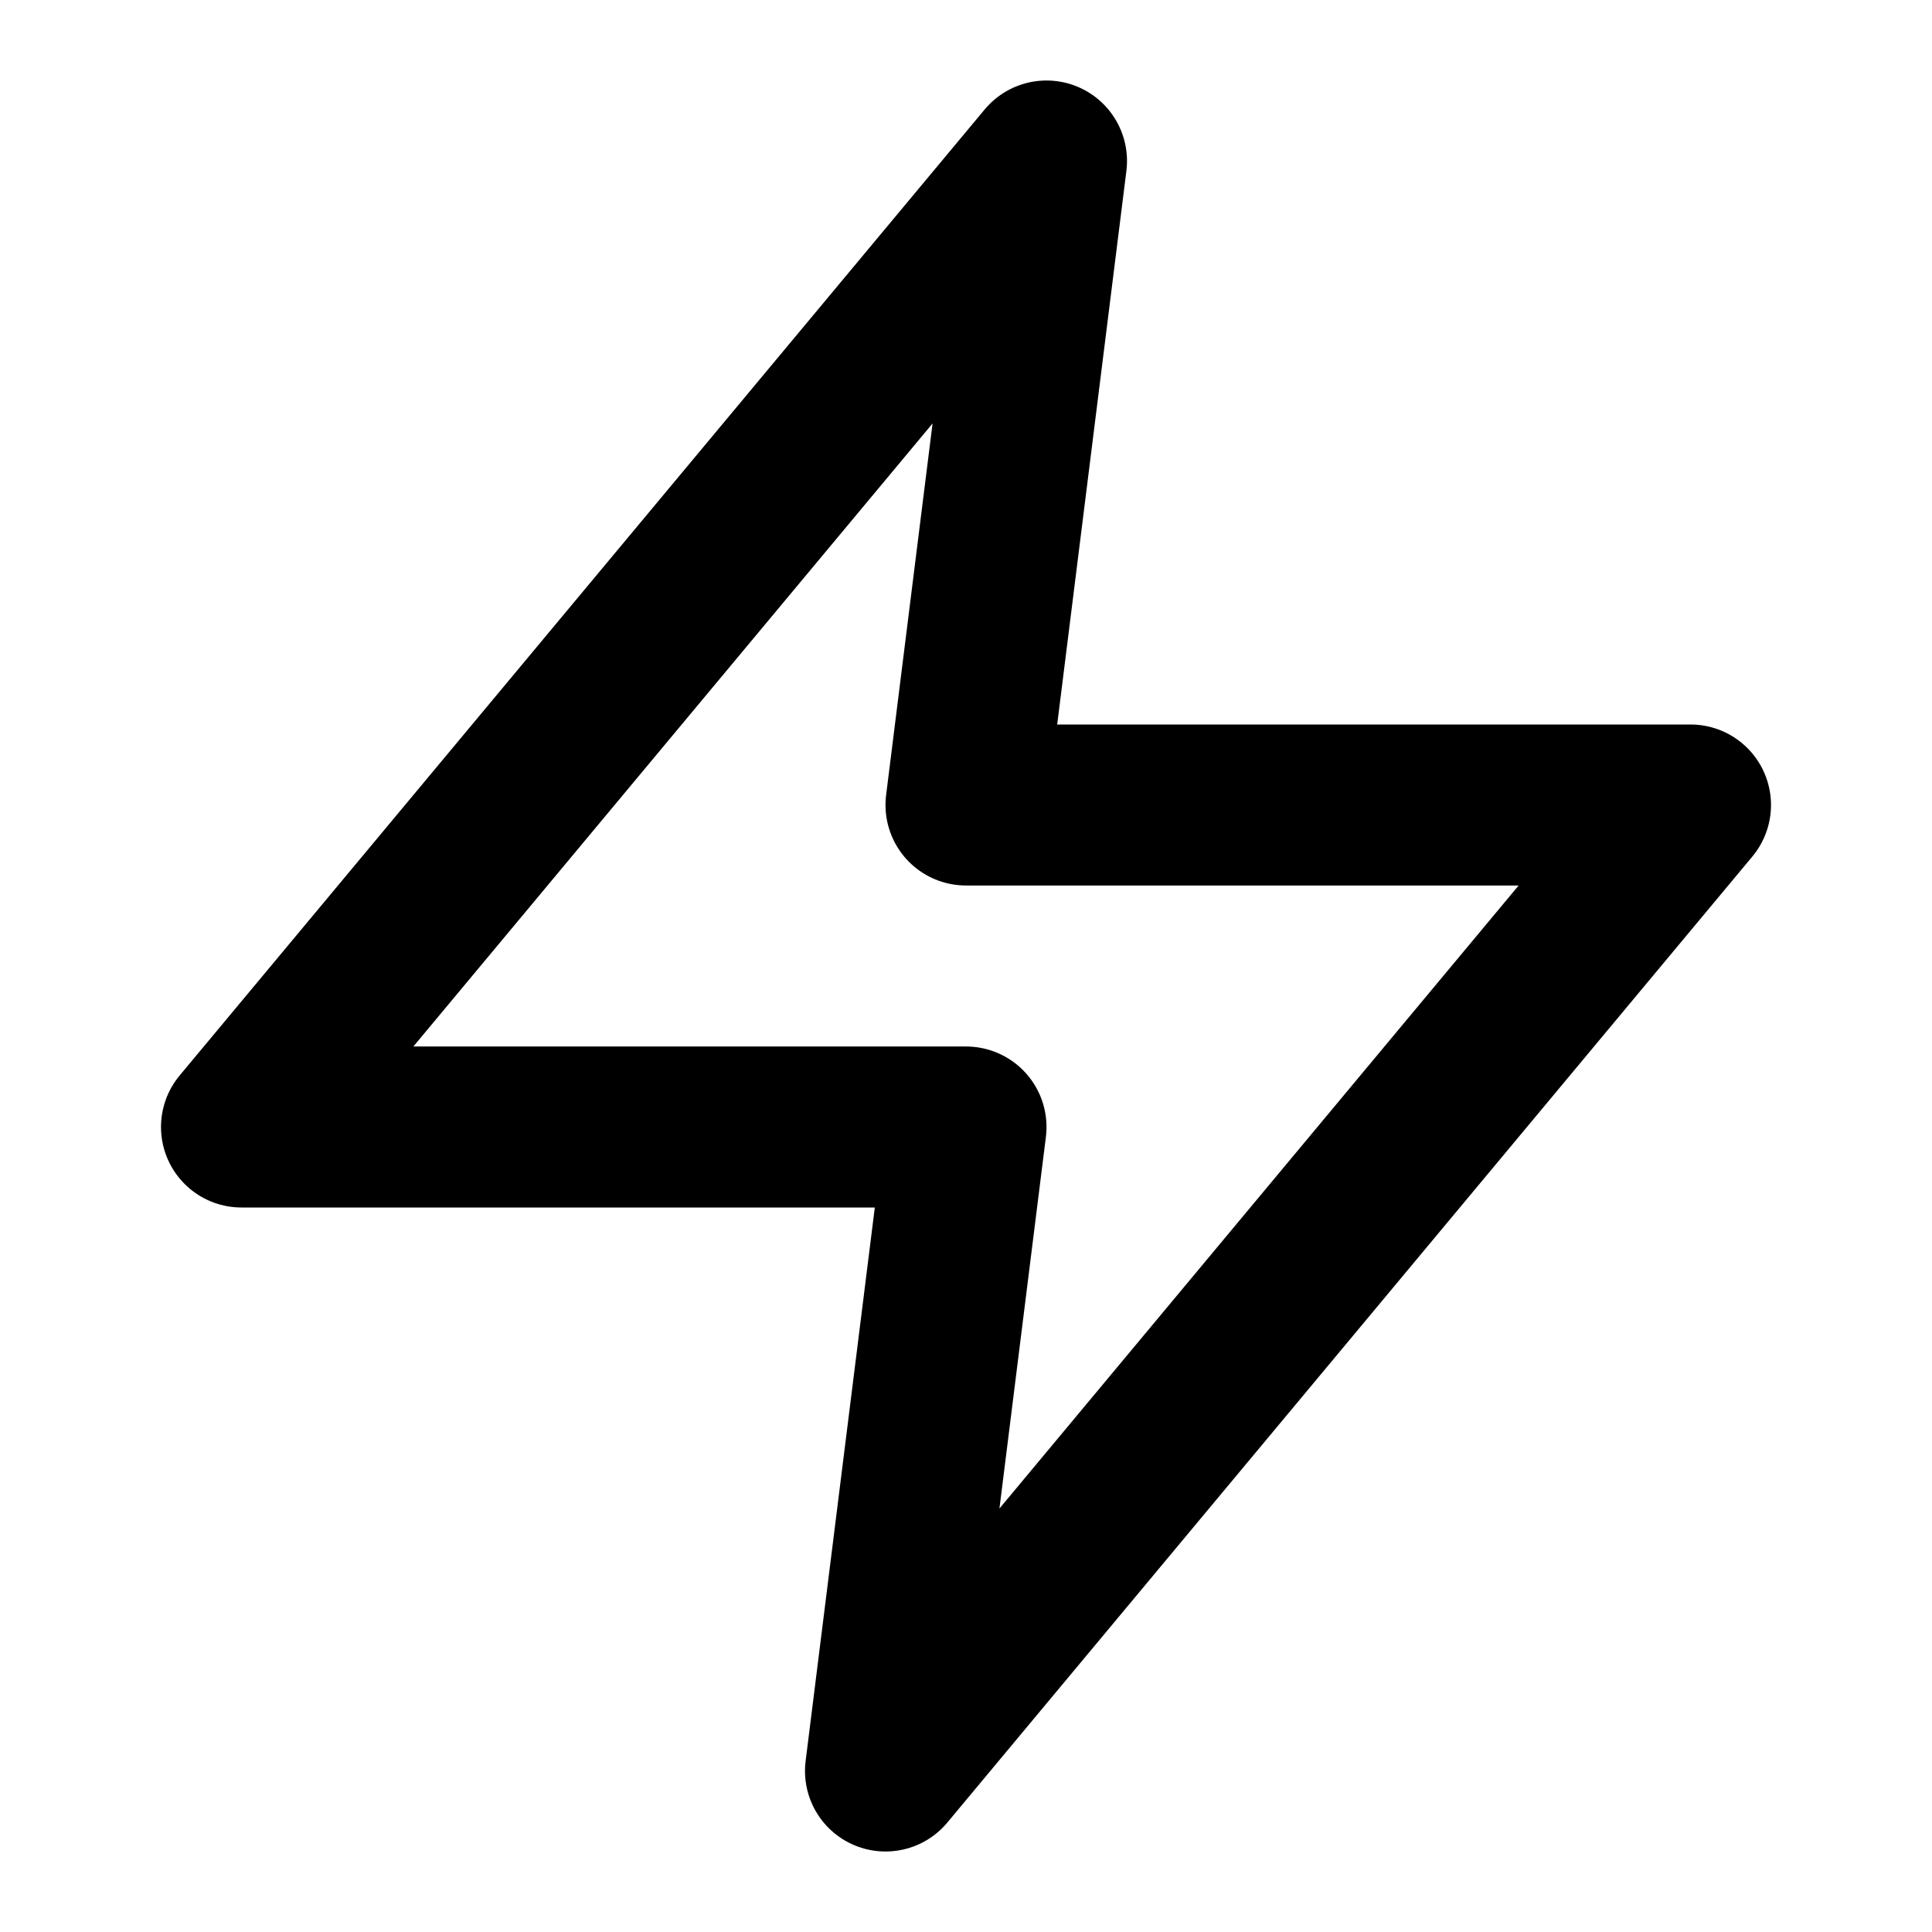
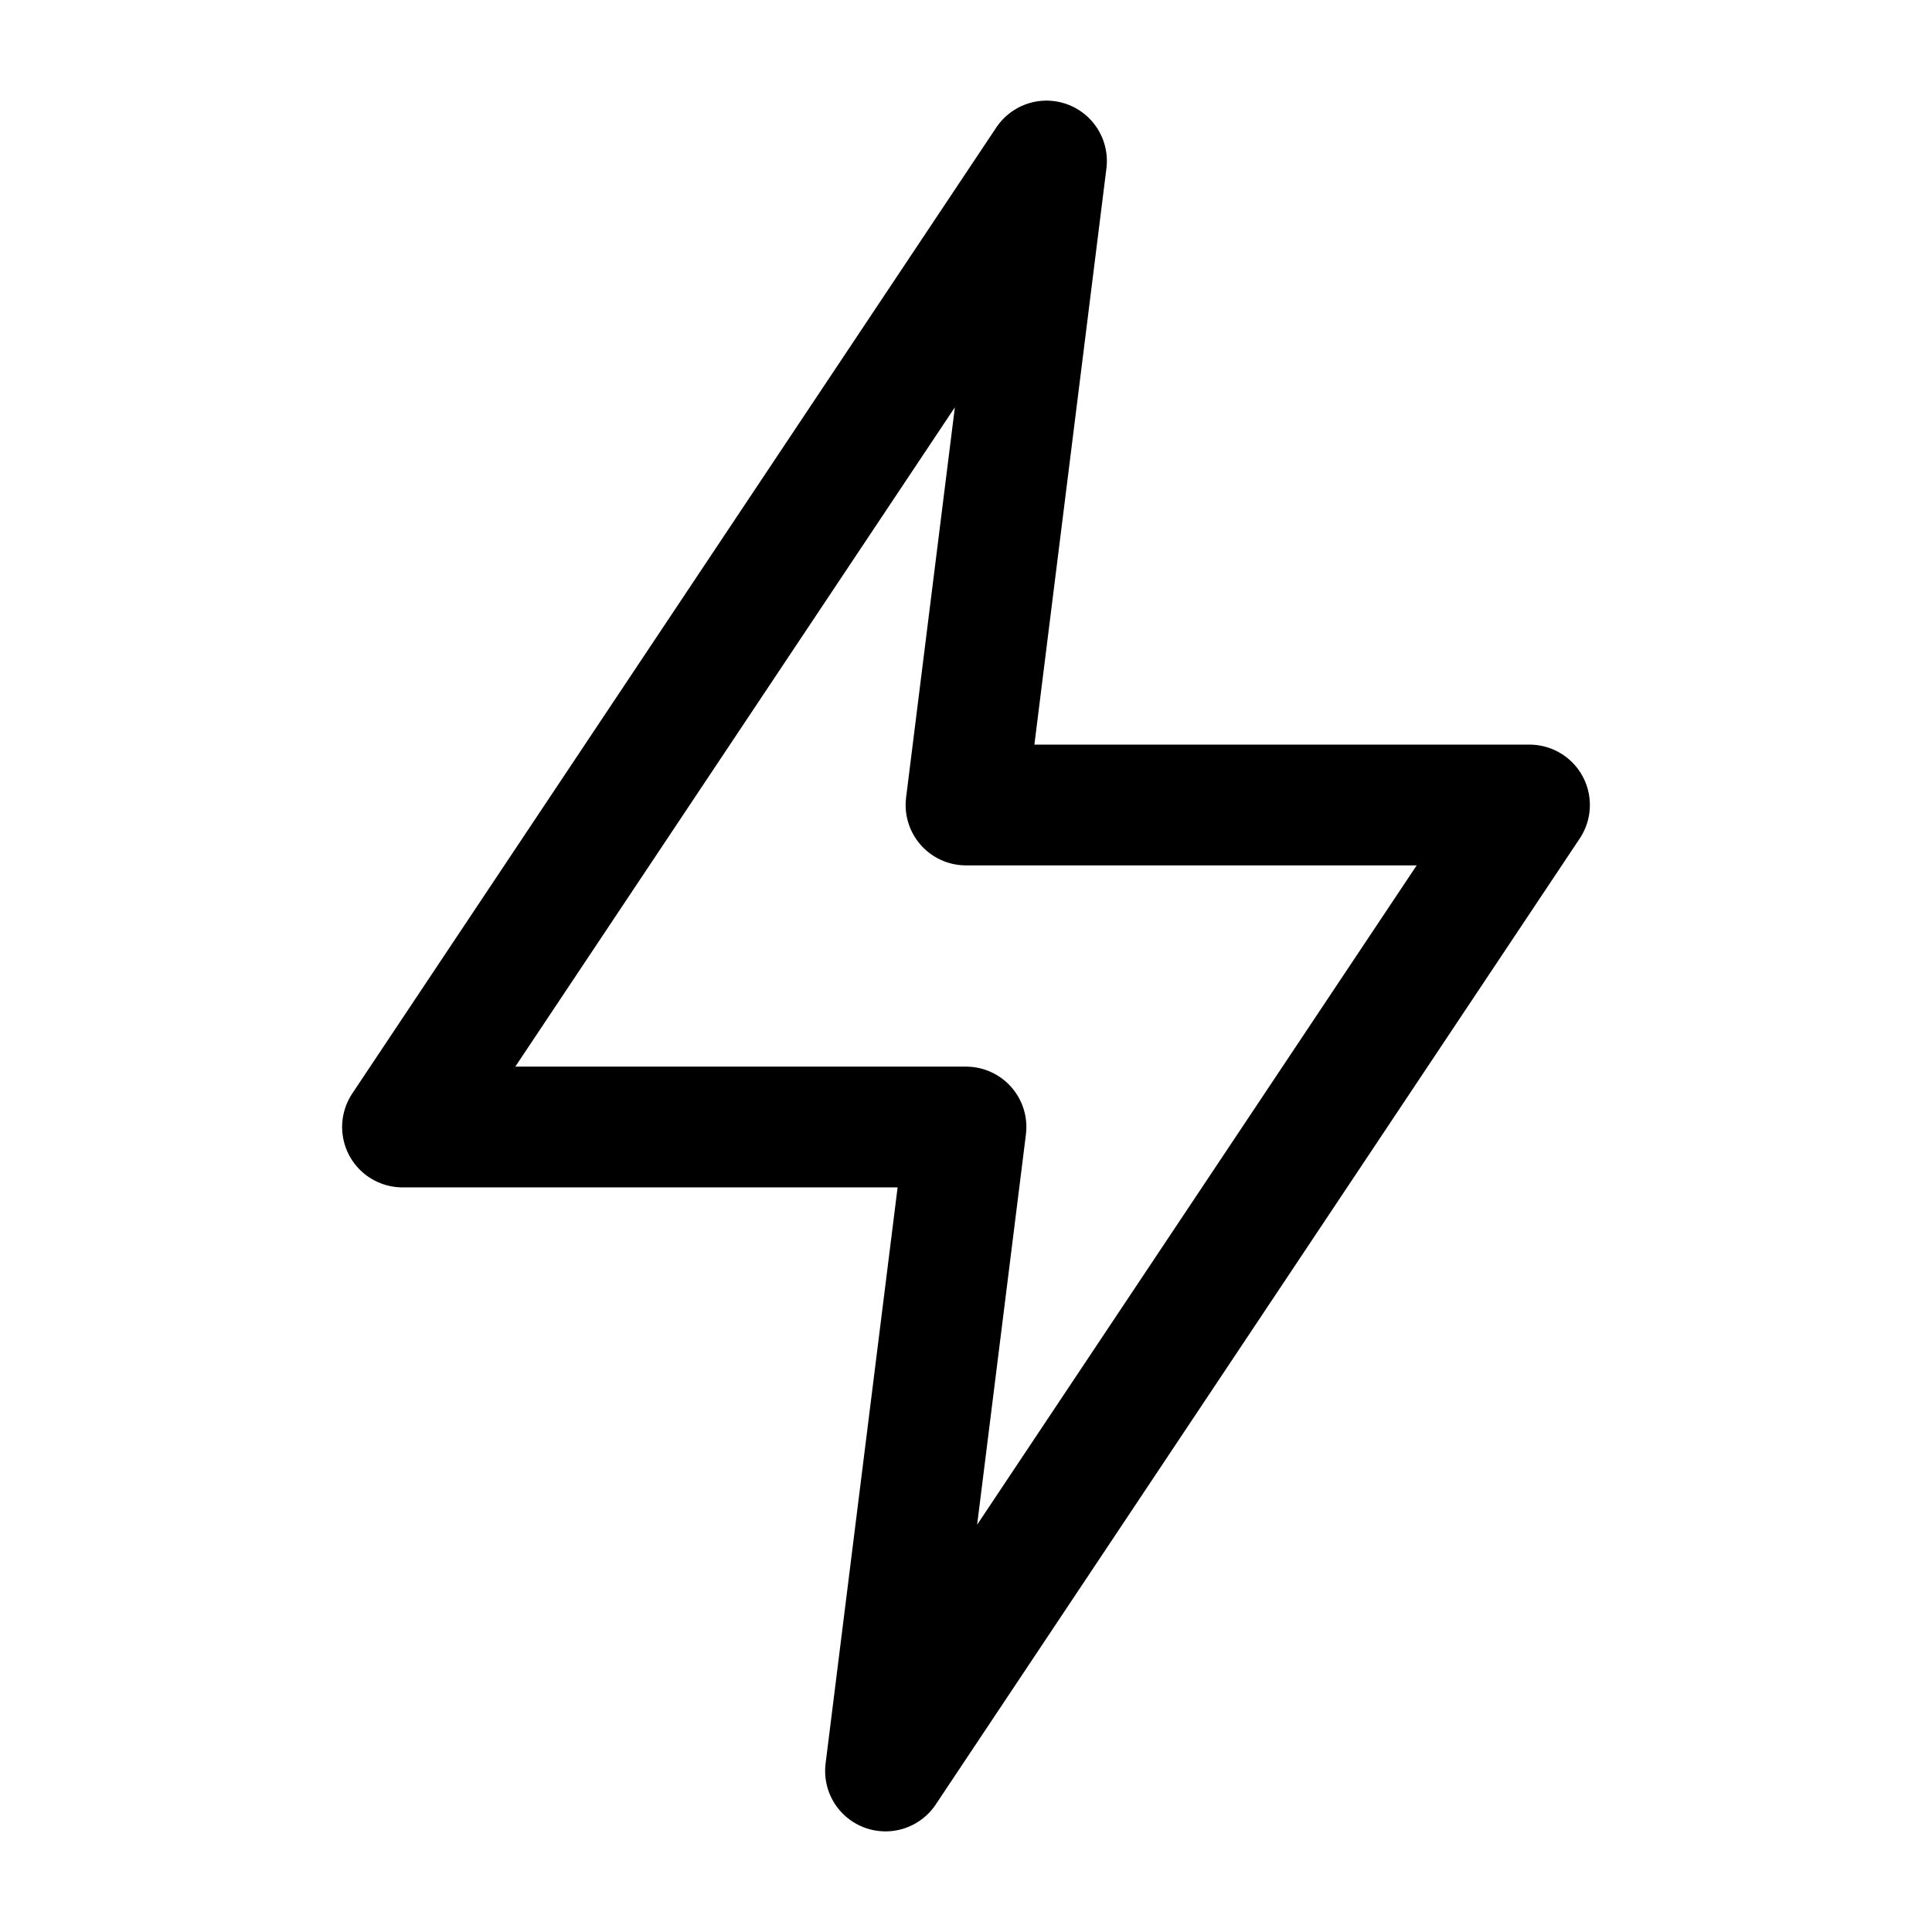
- <svg xmlns="http://www.w3.org/2000/svg" viewBox="0 0 24 24" width="20" height="20" fill="none" stroke="currentColor" stroke-width="2" stroke-linecap="round" stroke-linejoin="round">
-   <path d="M13 2L3 14h9l-1 8 10-12h-9l1-8z" />
+ <svg xmlns="http://www.w3.org/2000/svg" viewBox="0 0 24 24" width="20" height="20" fill="none" stroke="currentColor" stroke-width="1.5" stroke-linecap="round" stroke-linejoin="round">
+   <path d="M13 2L5 14h7l-1 8 8-12h-7l1-8z" />
</svg>
